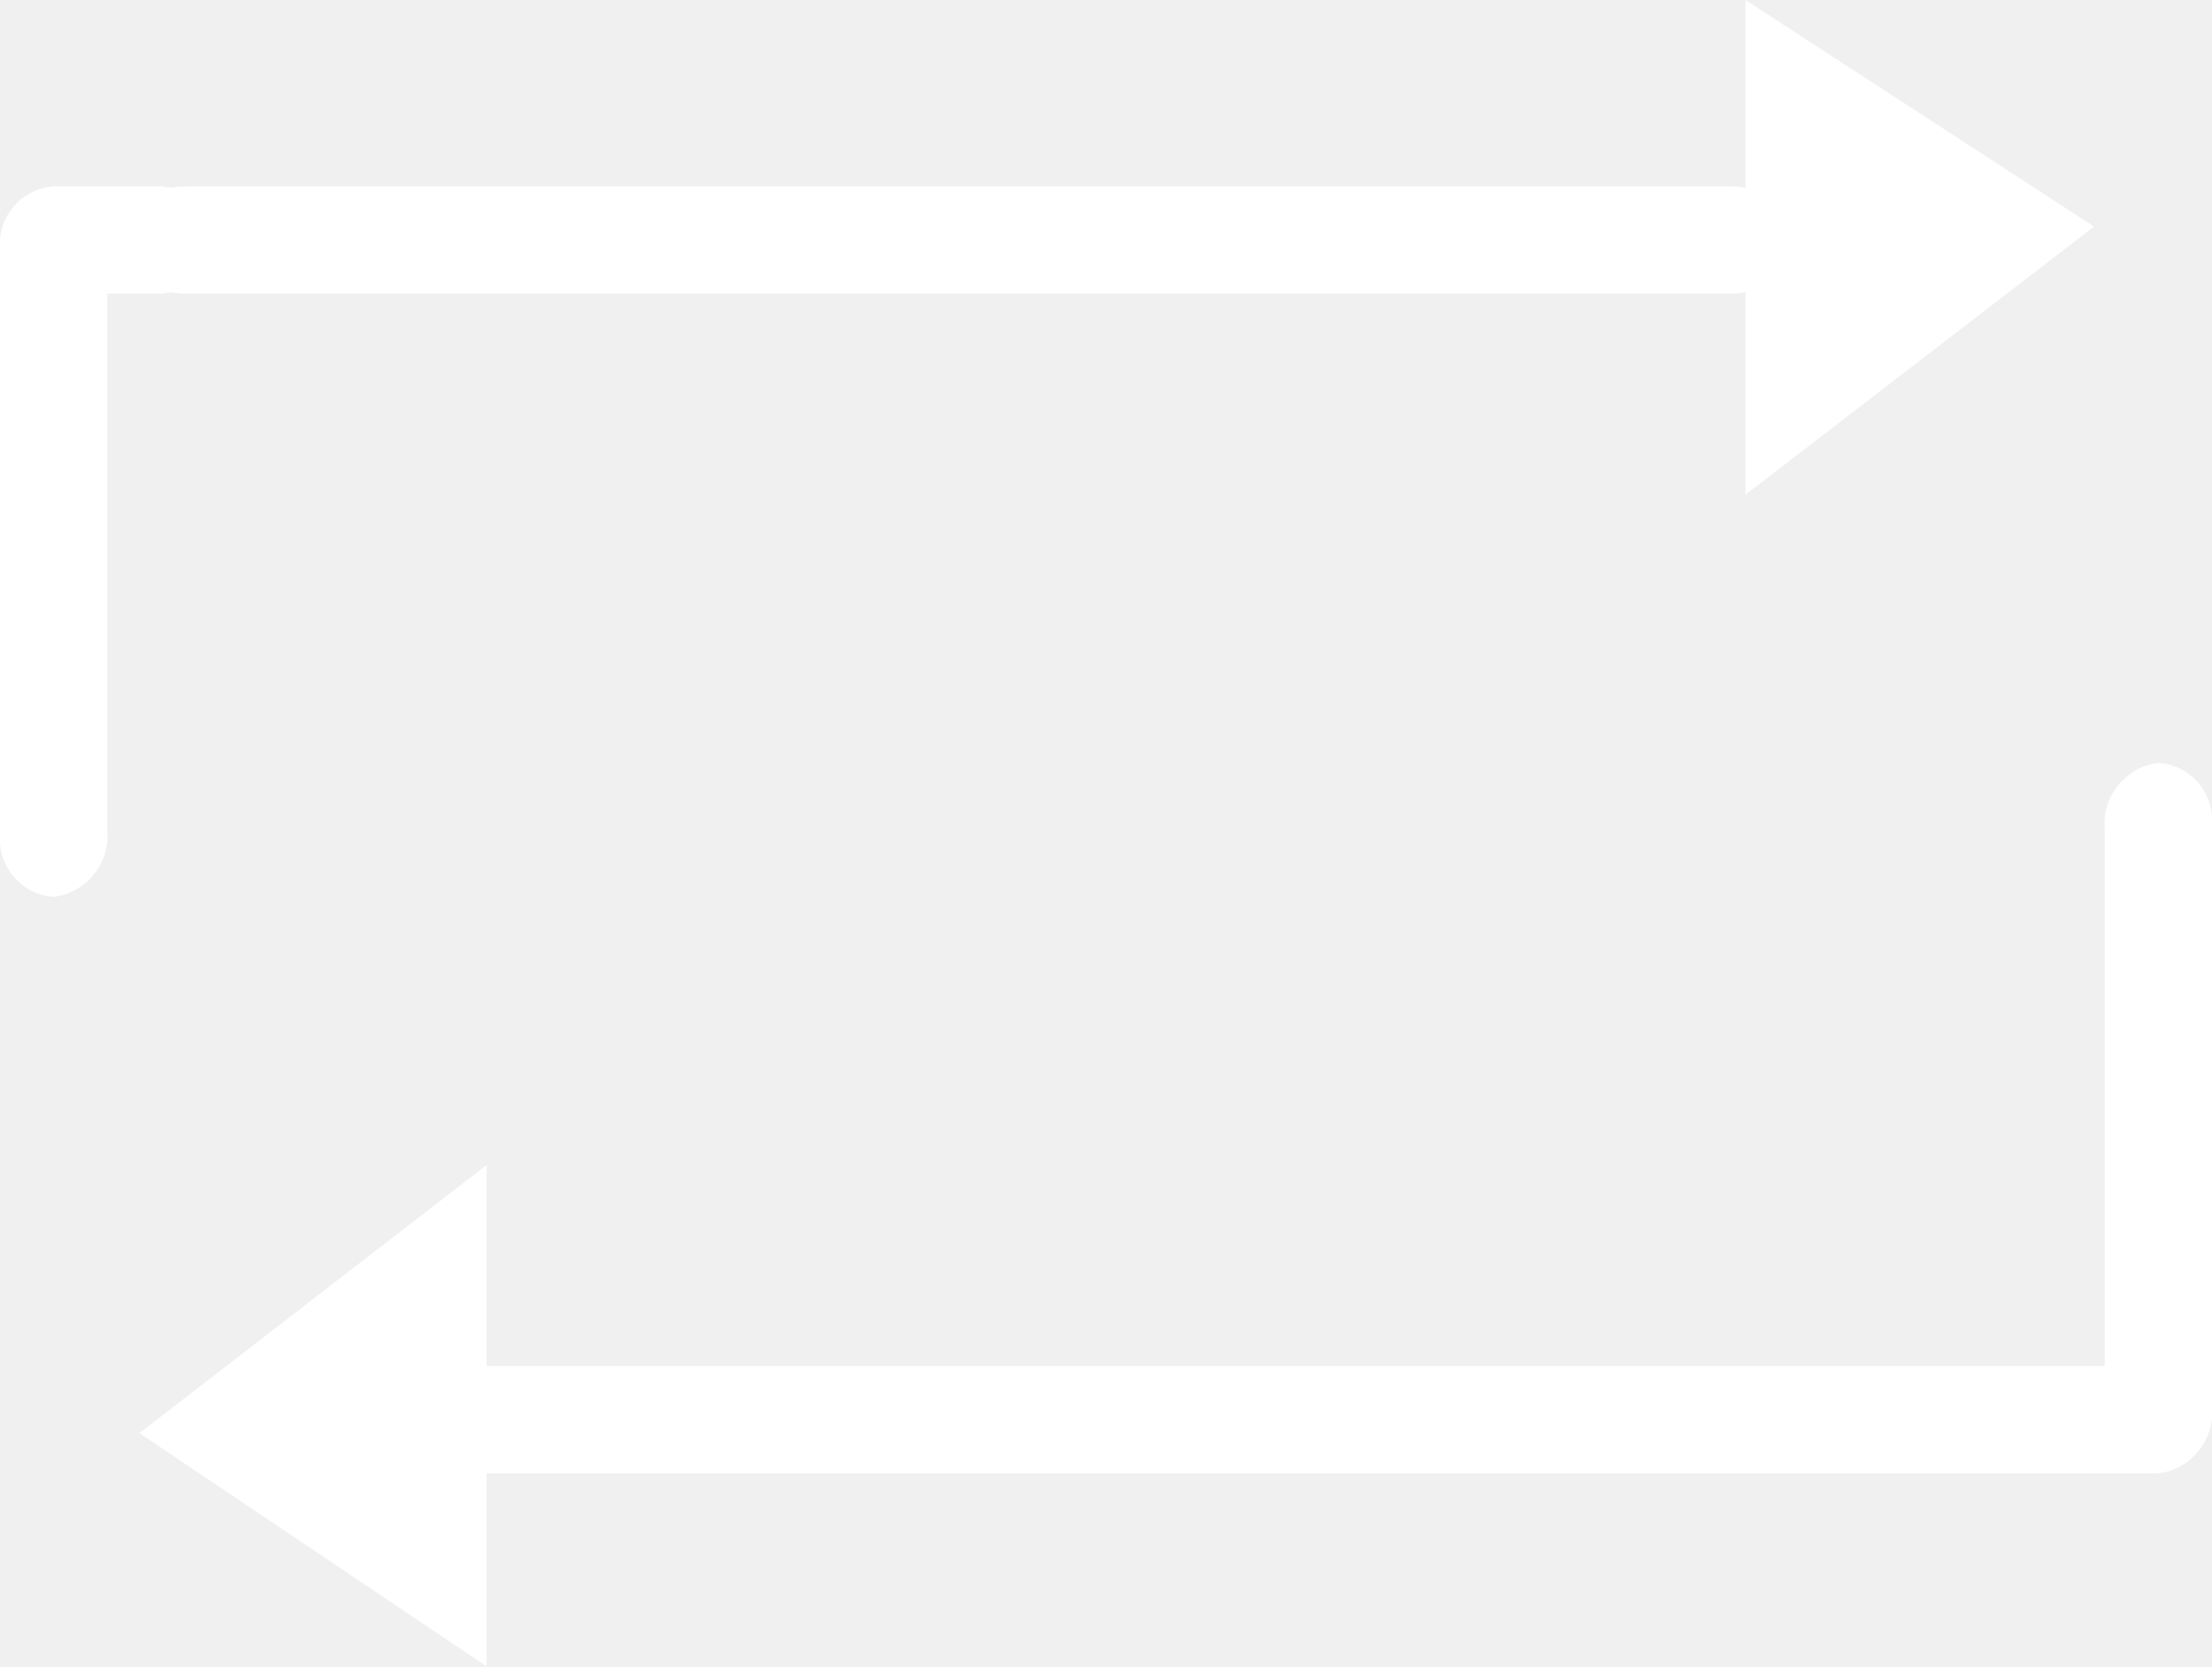
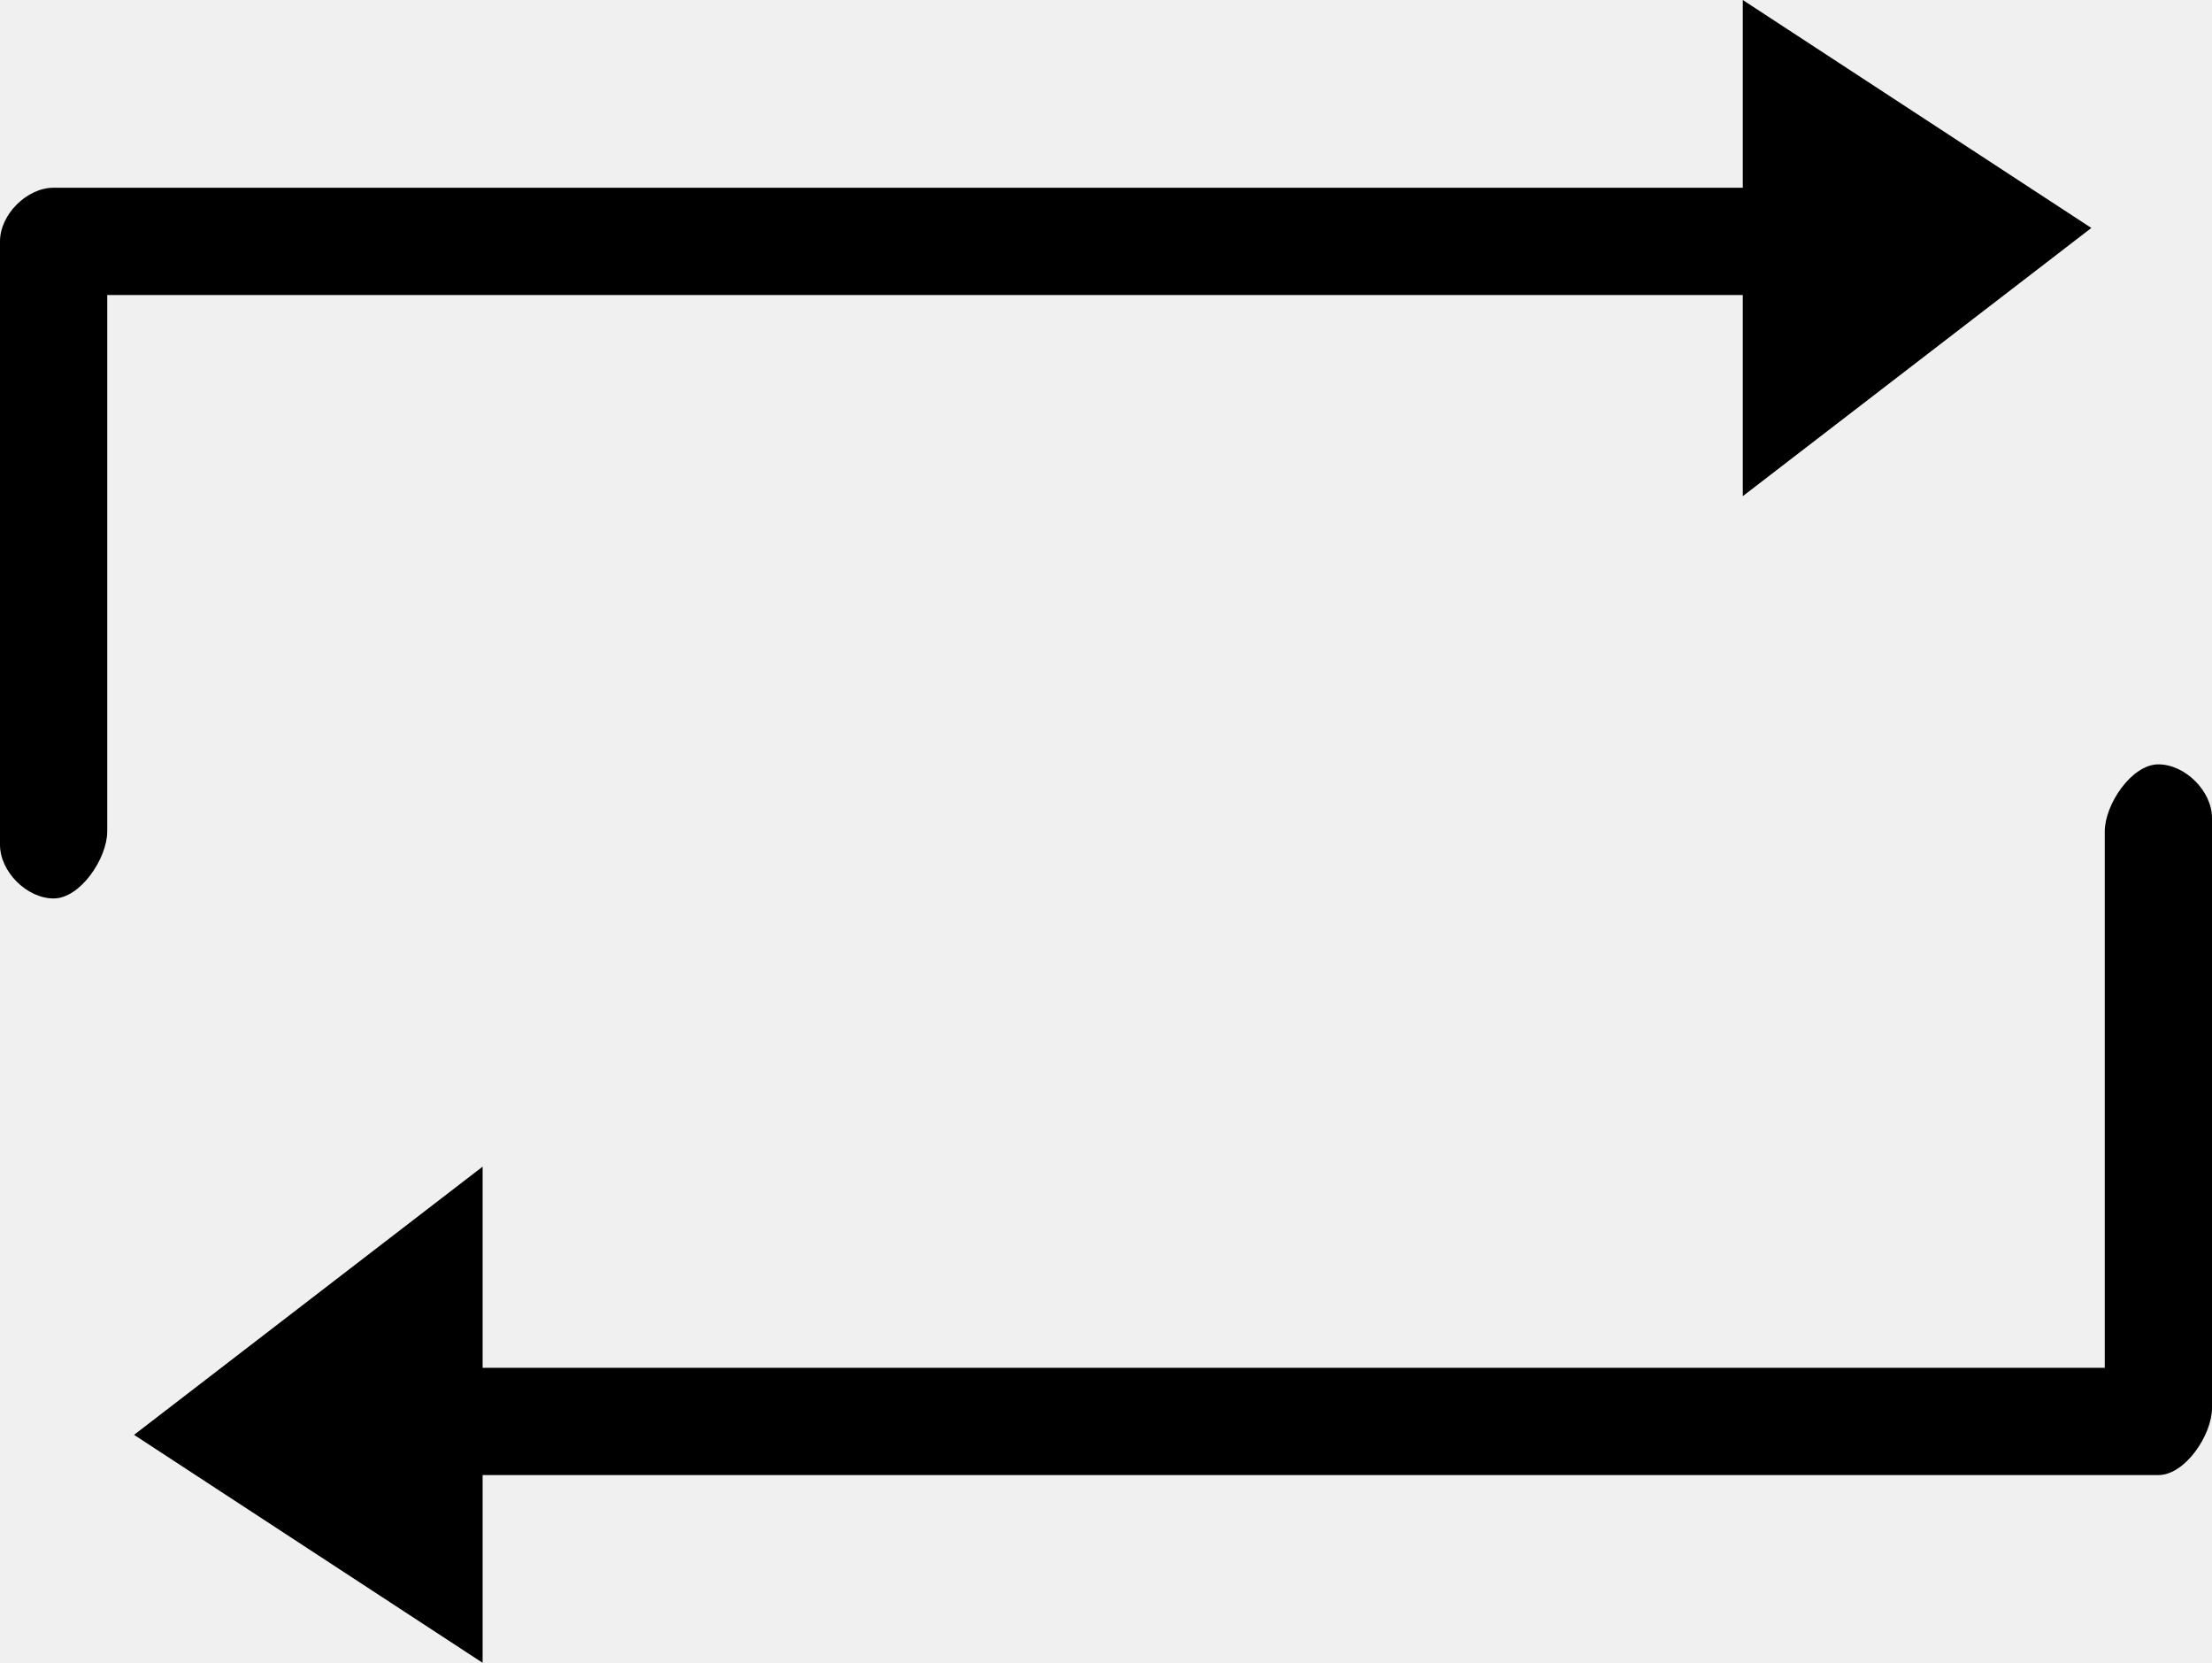
- <svg xmlns="http://www.w3.org/2000/svg" viewBox="0 0 16.5 12.43">
-   <path d="M13.12.31V4l2.6-2Z" transform="translate(-0.1 -0.31)" fill="#fff" />
-   <path d="M3.73,12.74V9L1.14,11Z" transform="translate(-0.1 -0.31)" fill="#fff" />
-   <path d="M13,2.5H1.5c-.3,0-.6-.2-.6-.4s.3-.4.6-.4H13c.3,0,.6.2.6.4S13.3,2.5,13,2.5Z" transform="translate(-0.1 -0.31)" fill="#fff" />
-   <path d="M.5,7a.43.43,0,0,1-.4-.4V2.1a.43.43,0,0,1,.4-.4h.8a.43.43,0,0,1,.4.4.43.43,0,0,1-.4.4H.9v4A.46.46,0,0,1,.5,7Z" transform="translate(-0.1 -0.31)" fill="#fff" />
-   <path d="M16.2,11.3H3.5a.4.4,0,0,1,0-.8H15.8v-4a.46.46,0,0,1,.4-.5.43.43,0,0,1,.4.4v4.4A.46.46,0,0,1,16.2,11.3Z" transform="translate(-0.1 -0.31)" fill="#fff" />
+ <svg xmlns="http://www.w3.org/2000/svg" version="1.1" id="Layer_1" x="0px" y="0px" viewBox="0 0 16.5 12.4" style="enable-background:new 0 0 16.5 12.4;" xml:space="preserve">
+   <path d="M15.6,1.7L13,0v1.4h-0.1H1.4H1.3c0,0,0,0-0.1,0H0.4C0.2,1.4,0,1.6,0,1.8v4.5c0,0.2,0.2,0.4,0.4,0.4s0.4-0.3,0.4-0.5v-4h0.4  h0.1h0.1h11.5H13v1.5L15.6,1.7z M16.1,5.7c-0.2,0-0.4,0.3-0.4,0.5v4H3.6V8.7l-2.6,2l2.6,1.7V11h12.5c0.2,0,0.4-0.3,0.4-0.5V6.1  C16.5,5.9,16.3,5.7,16.1,5.7z" />
</svg>
